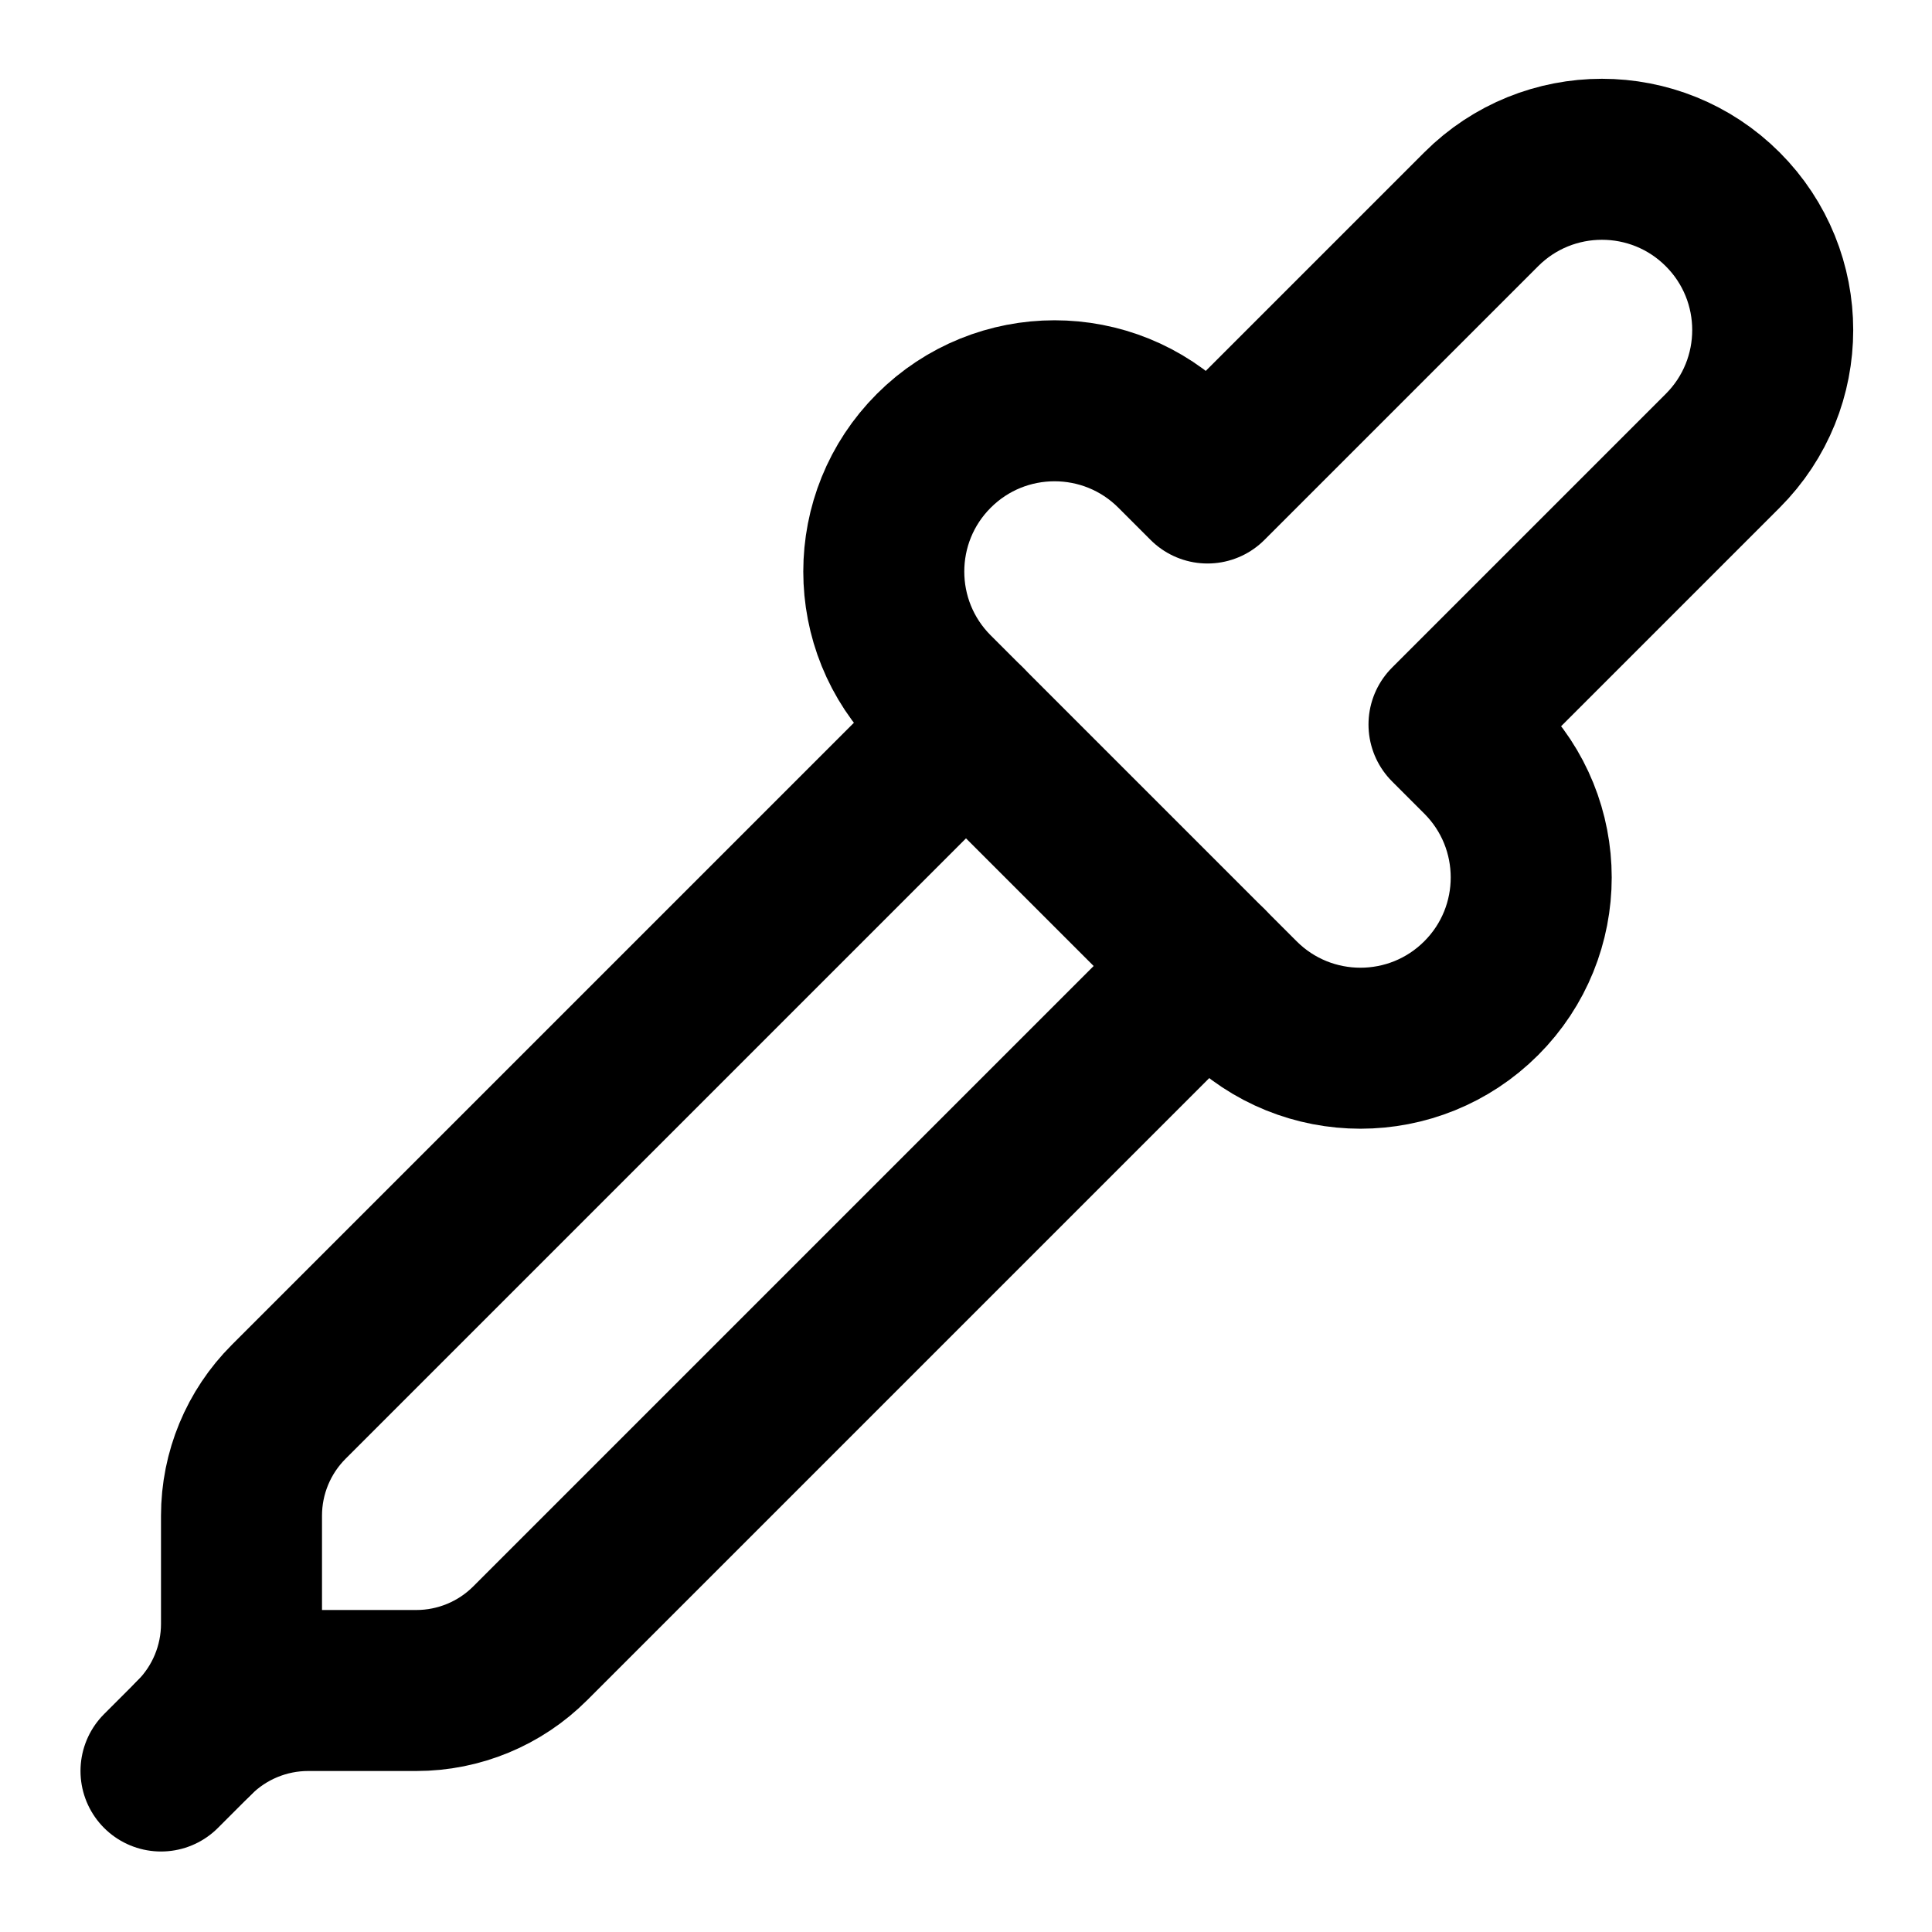
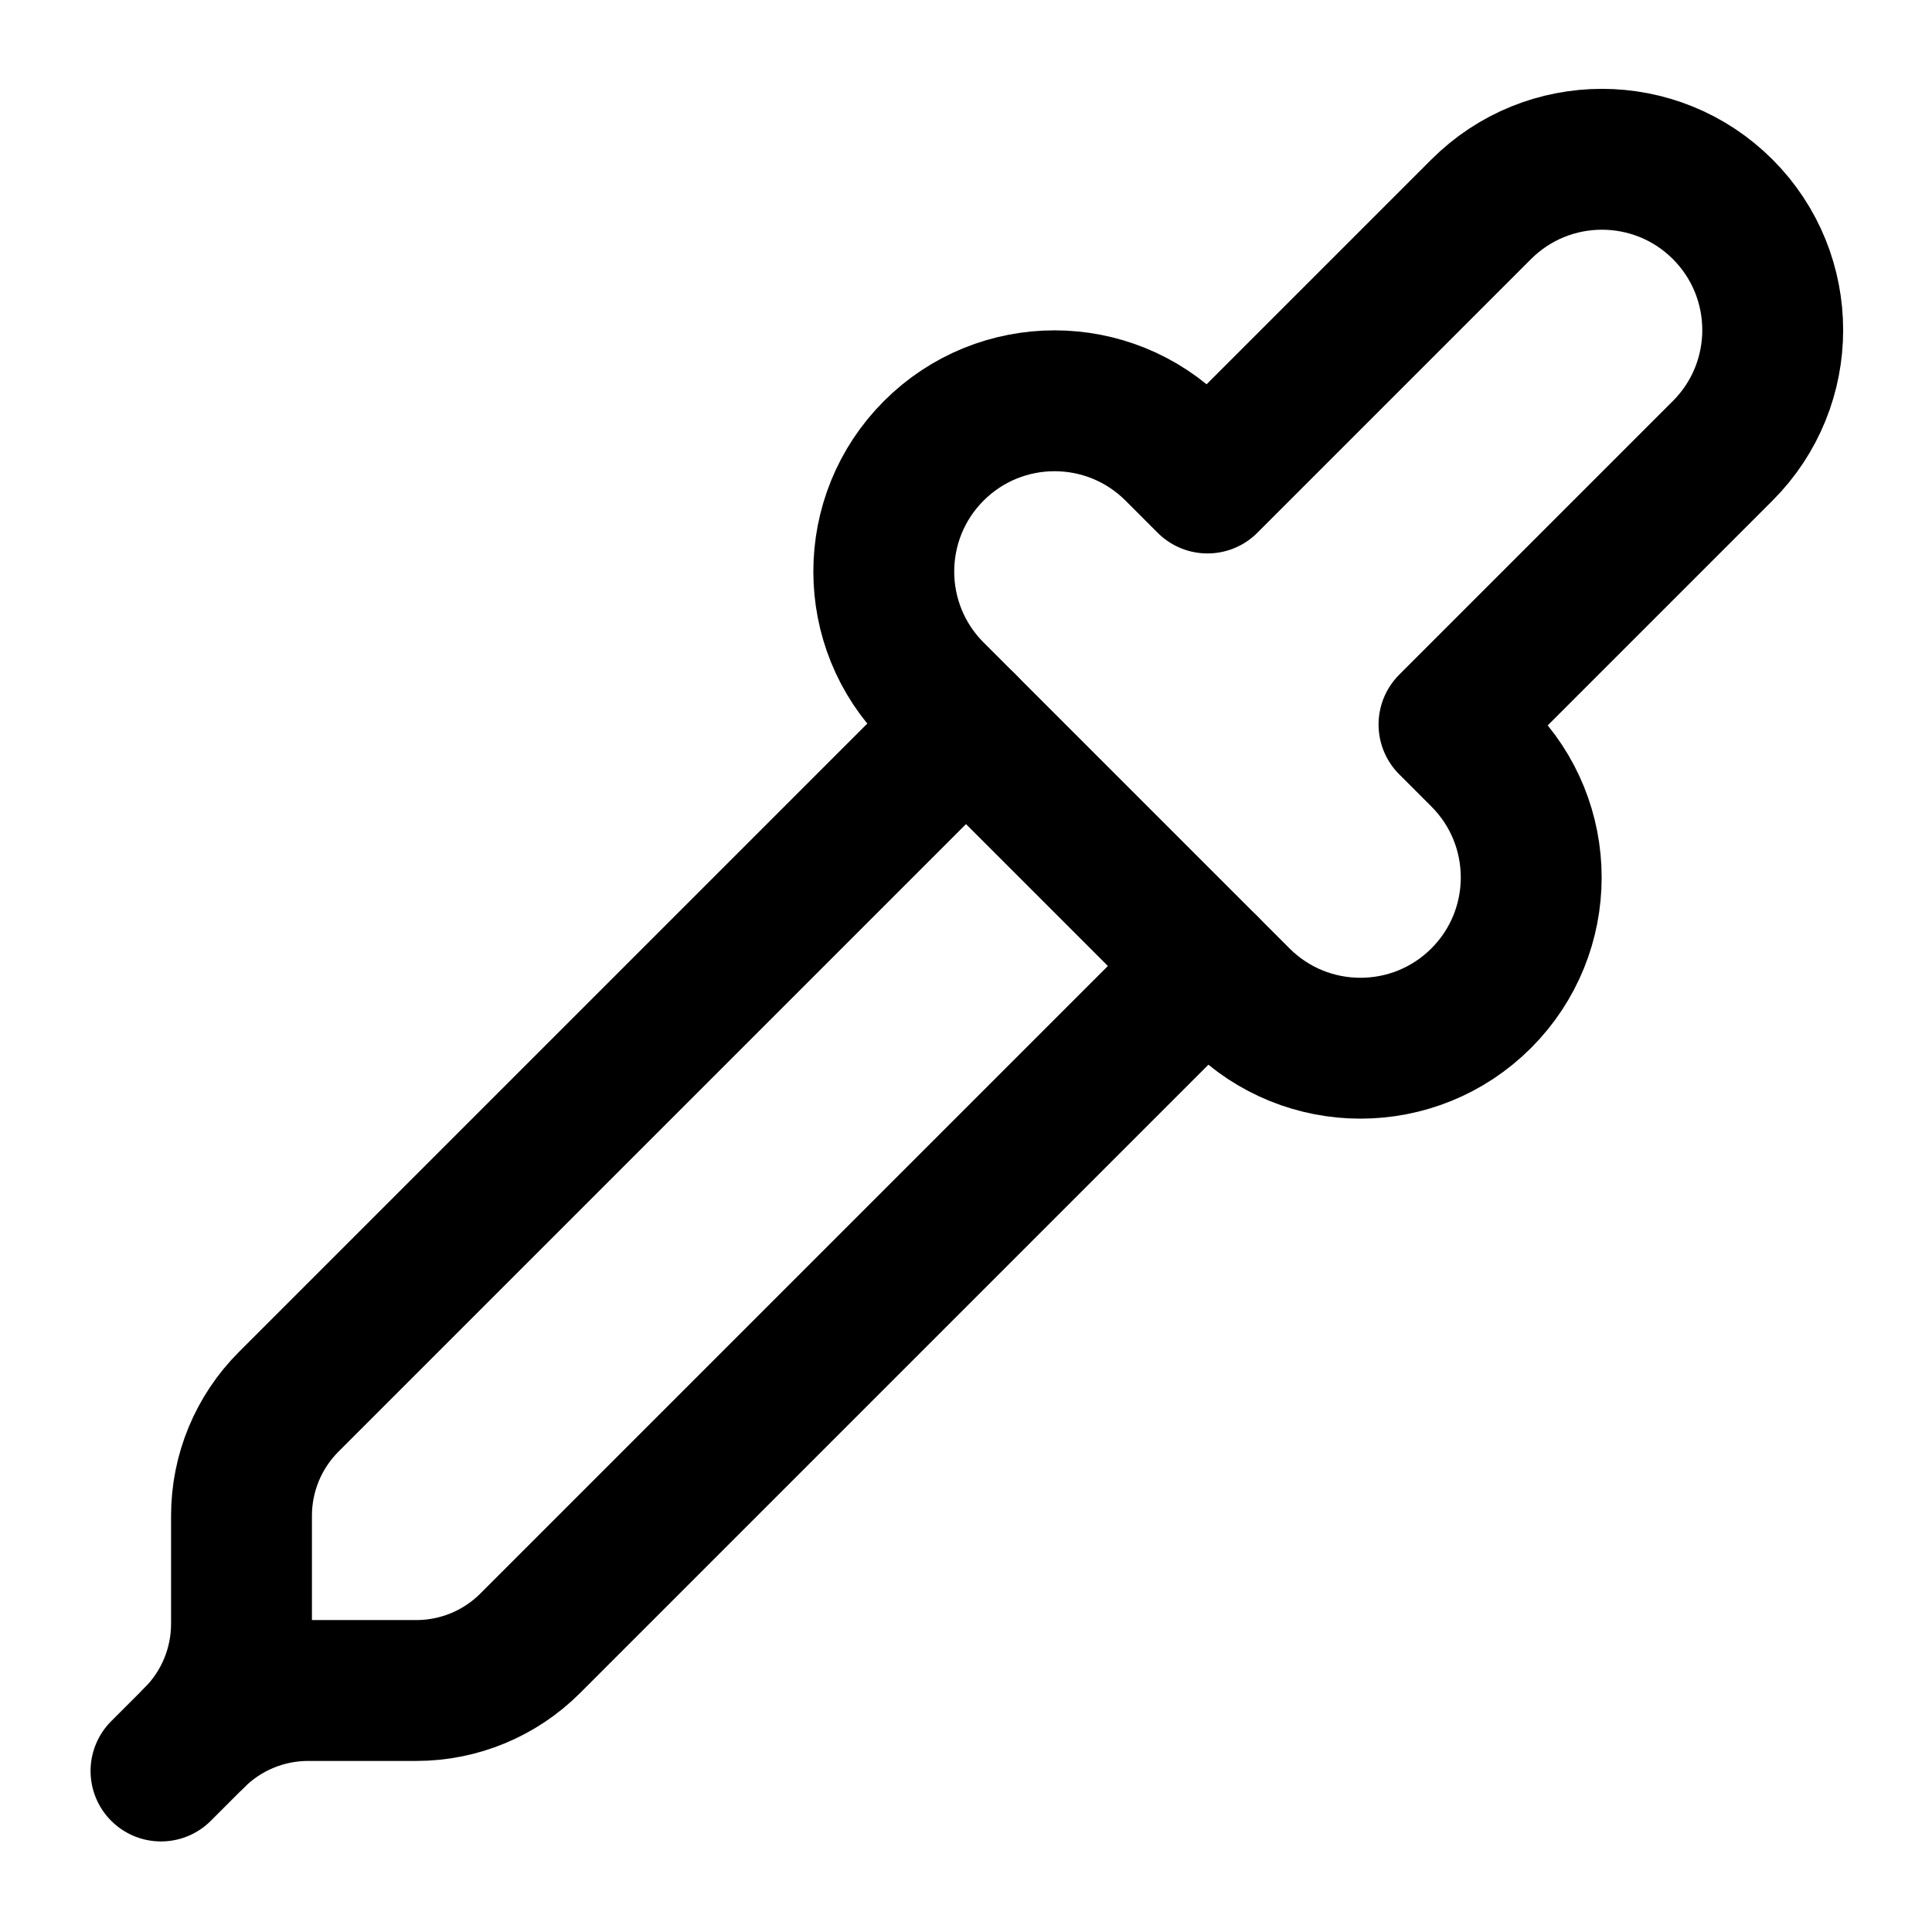
- <svg xmlns="http://www.w3.org/2000/svg" width="24" height="24" viewBox="0 0 24 24" fill="none" stroke="currentColor" stroke-width="2" stroke-linecap="round" stroke-linejoin="round">
+ <svg xmlns="http://www.w3.org/2000/svg" width="24" height="24" viewBox="0 0 24 24" fill="none" stroke="currentColor" stroke-width="1.75" stroke-linecap="round" stroke-linejoin="round">
  <path d="m12 9-8.414 8.414A2 2 0 0 0 3 18.828v1.344a2 2 0 0 1-.586 1.414A2 2 0 0 1 3.828 21h1.344a2 2 0 0 0 1.414-.586L15 12" />
  <path d="m18 9 .4.4a1 1 0 1 1-3 3l-3.8-3.8a1 1 0 1 1 3-3l.4.4 3.4-3.4a1 1 0 1 1 3 3z" />
  <path d="m2 22 .414-.414" />
</svg>
